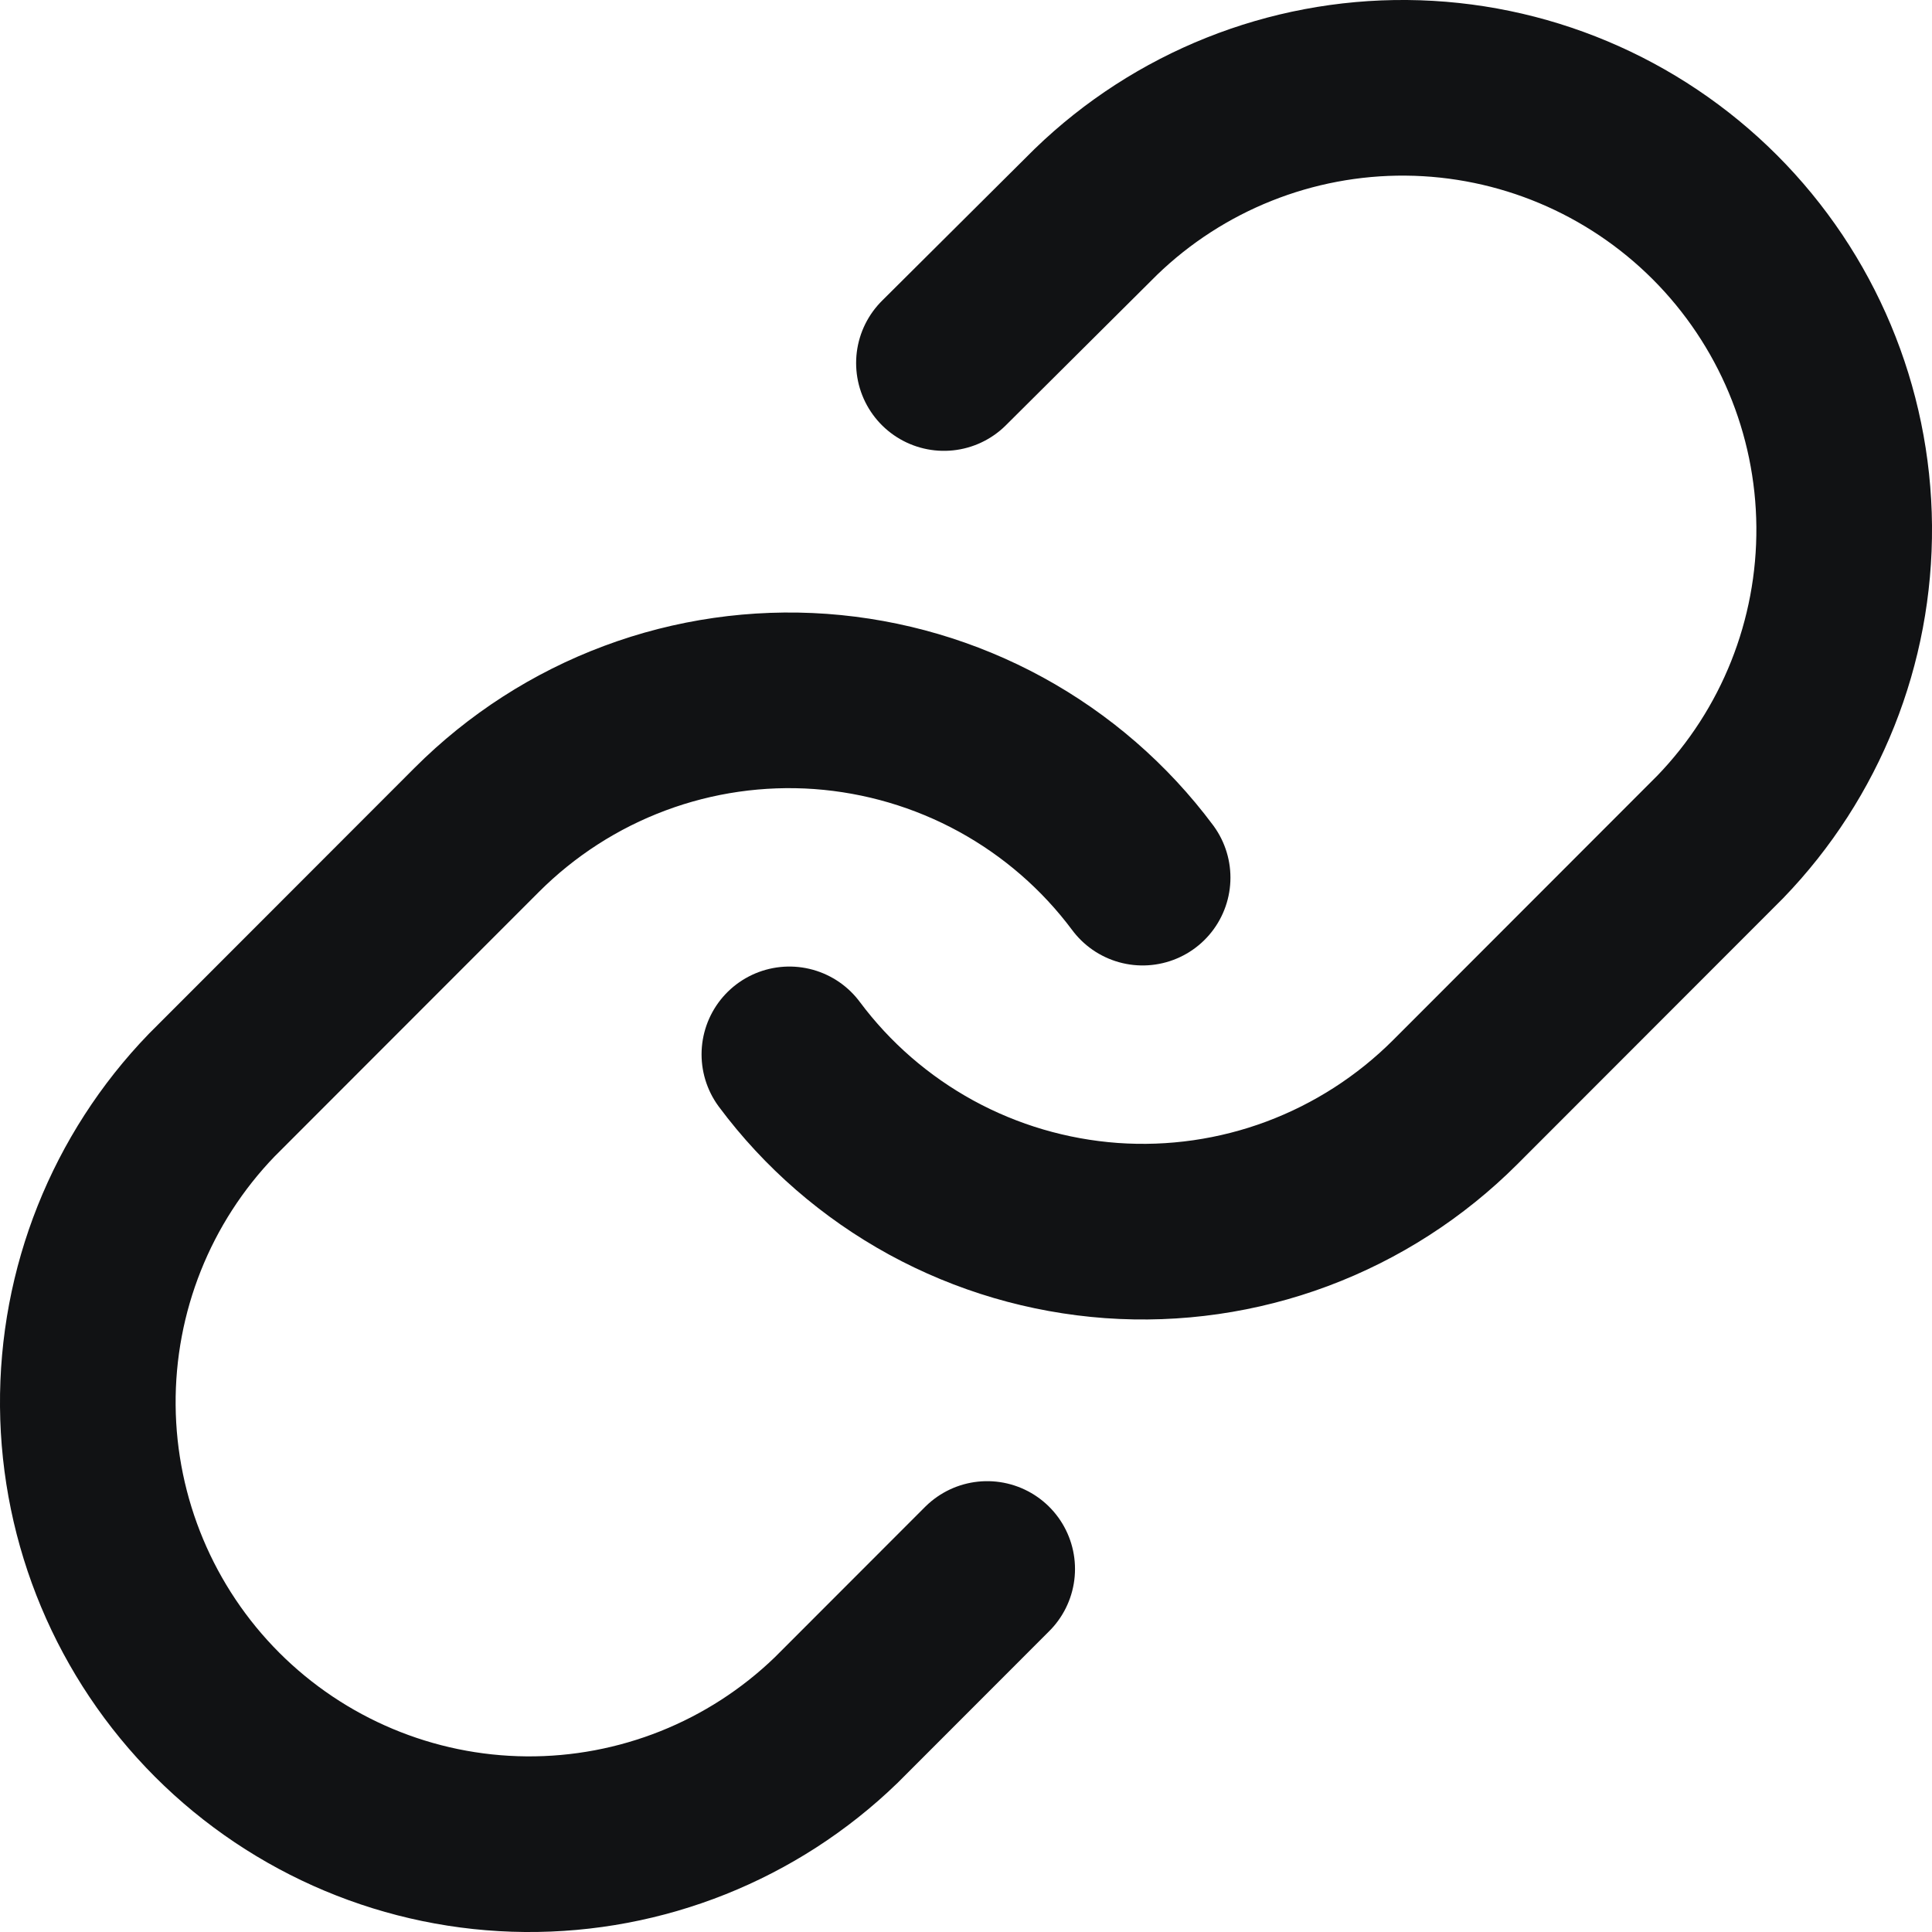
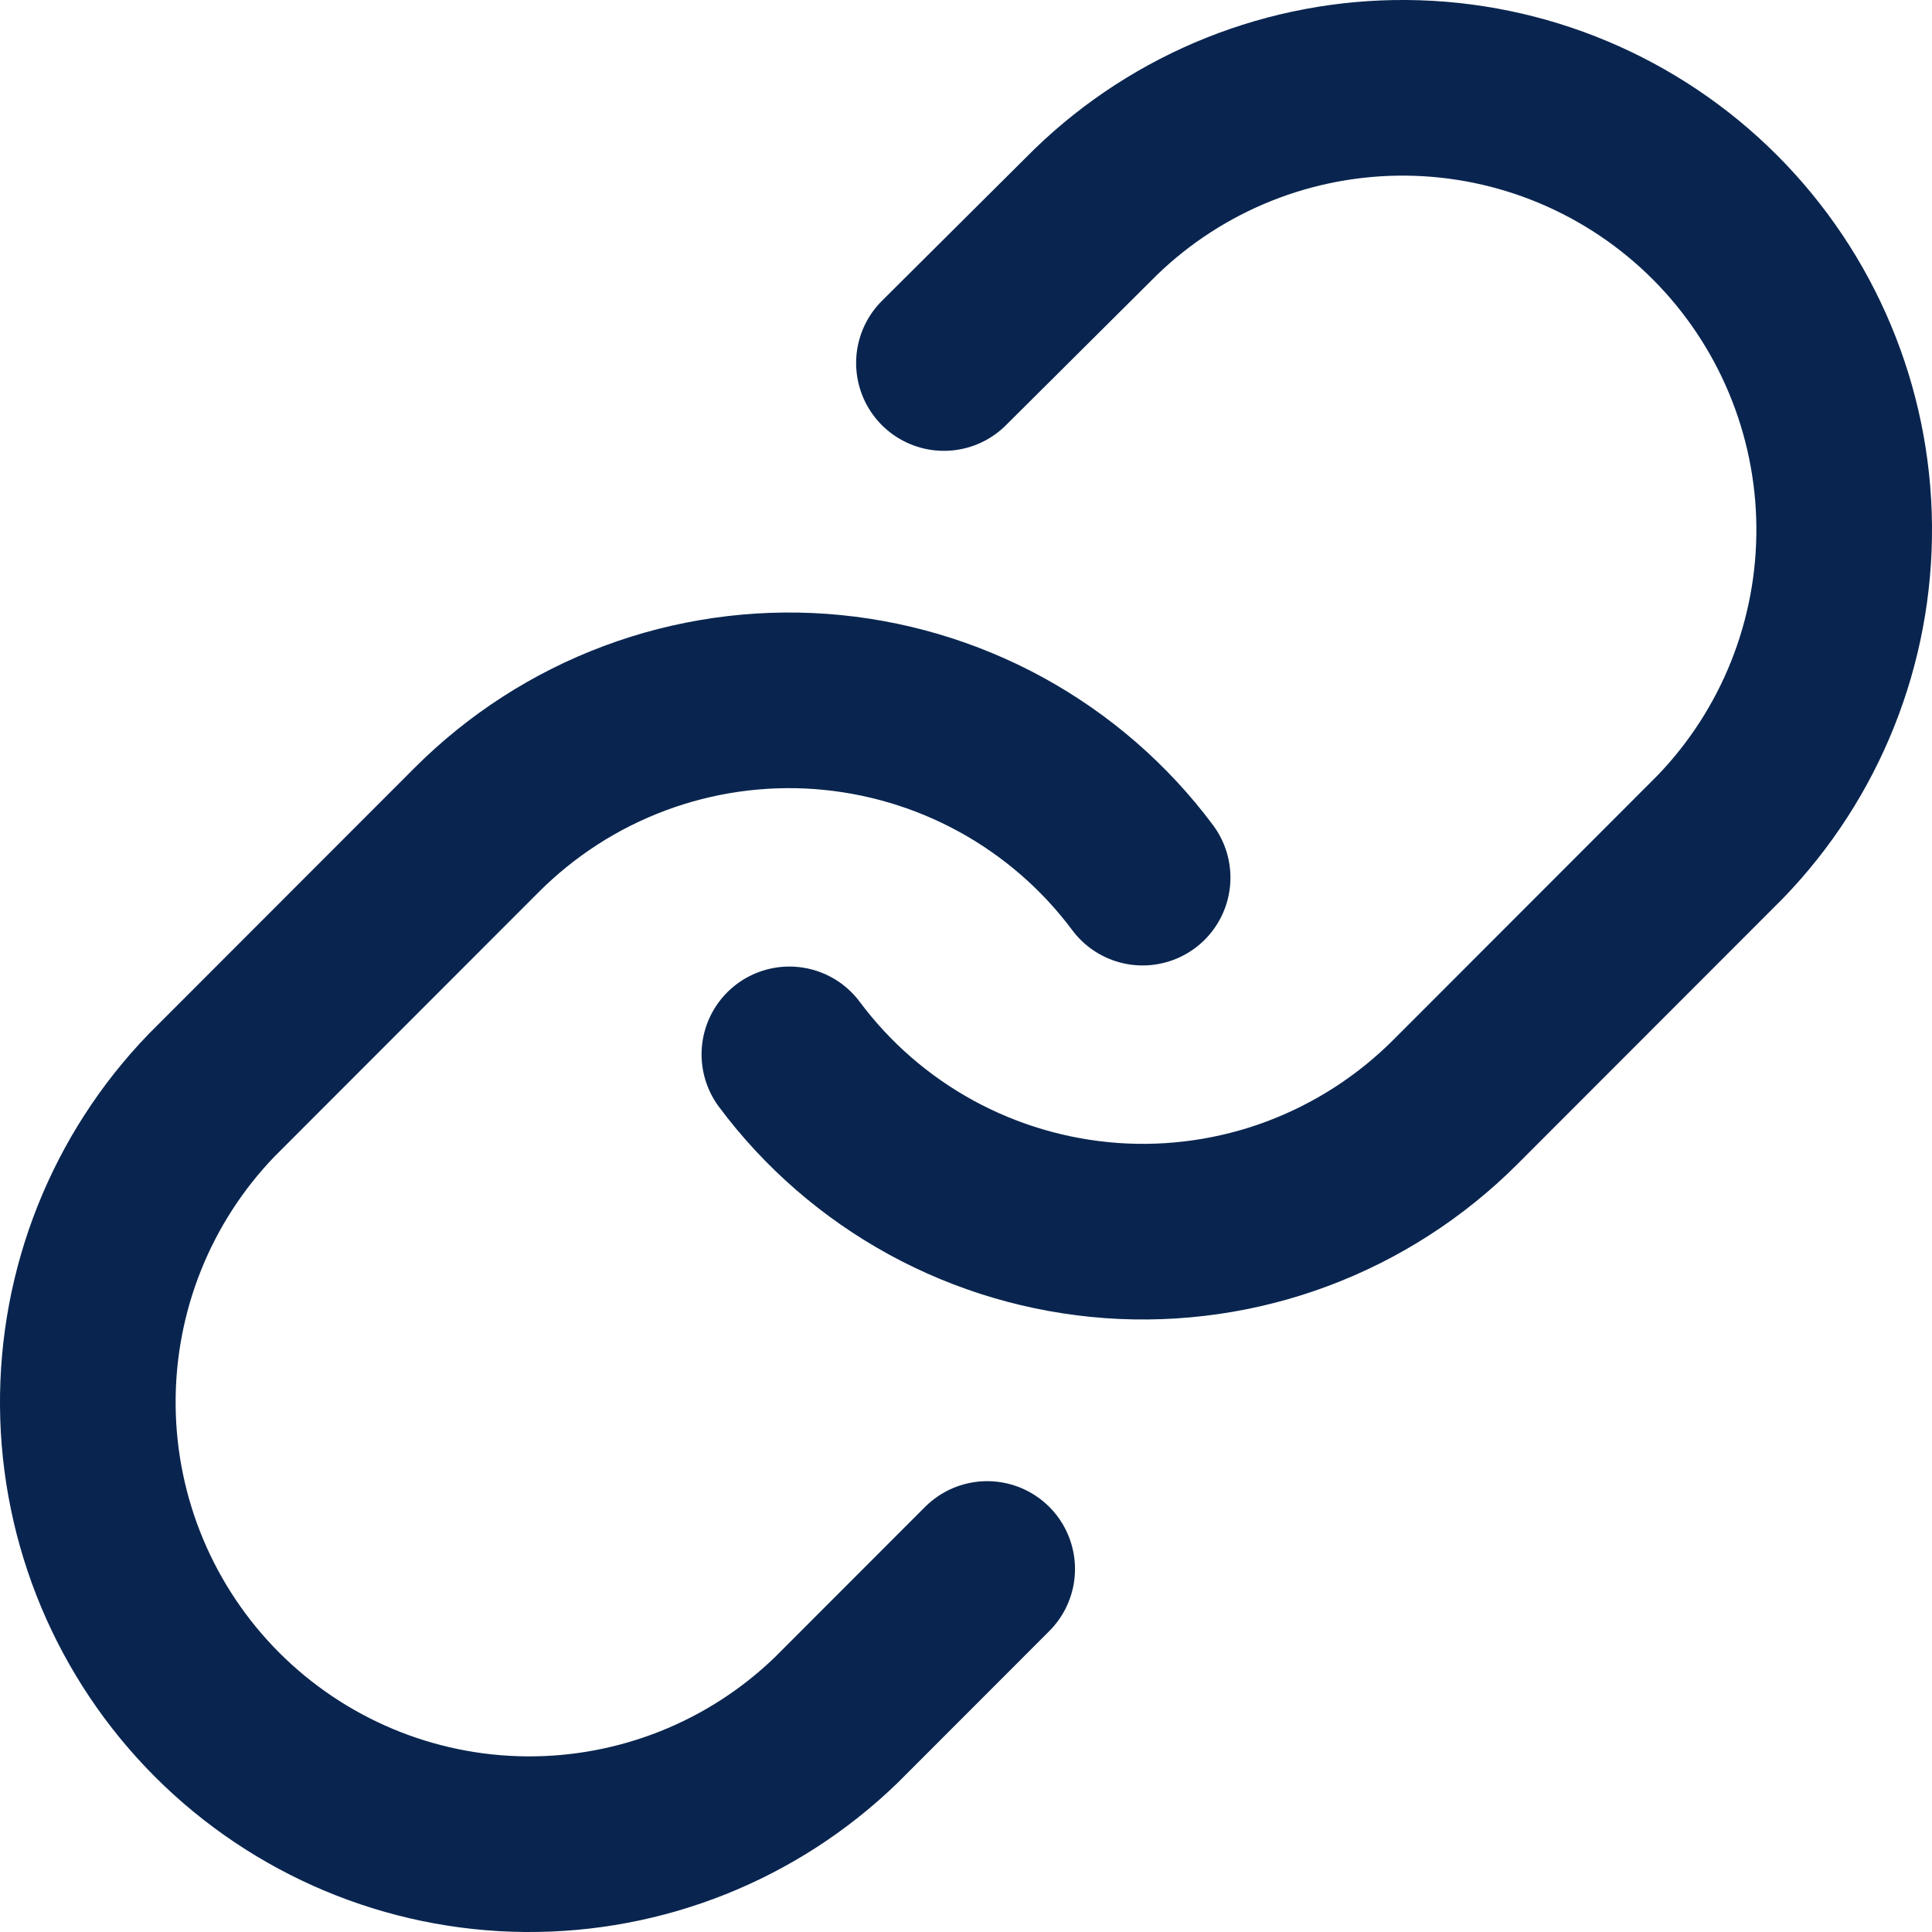
<svg xmlns="http://www.w3.org/2000/svg" preserveAspectRatio="none" overflow="visible" style="display: block;" width="17.6" height="17.6" viewBox="0 0 17.6 17.6" fill="none">
-   <path id="Vector" d="M7.191 9.605C7.536 10.068 7.977 10.45 8.483 10.727C8.99 11.004 9.549 11.168 10.125 11.21C10.7 11.251 11.278 11.168 11.818 10.966C12.358 10.764 12.849 10.448 13.257 10.04L15.671 7.624C16.404 6.865 16.809 5.848 16.8 4.792C16.791 3.736 16.368 2.726 15.622 1.979C14.876 1.233 13.867 0.809 12.812 0.8C11.758 0.791 10.741 1.197 9.983 1.93L8.599 3.307M10.409 7.995C10.064 7.532 9.623 7.15 9.117 6.873C8.61 6.596 8.051 6.432 7.475 6.39C6.9 6.349 6.322 6.432 5.782 6.634C5.241 6.836 4.751 7.152 4.343 7.56L1.929 9.976C1.196 10.735 0.791 11.752 0.8 12.808C0.809 13.864 1.232 14.874 1.978 15.621C2.724 16.367 3.733 16.791 4.788 16.8C5.843 16.809 6.859 16.403 7.617 15.67L8.993 14.293" stroke-width="1.6" stroke-linecap="round" stroke="#111214" />
+   <path id="Vector" d="M7.191 9.605C7.536 10.068 7.977 10.45 8.483 10.727C8.99 11.004 9.549 11.168 10.125 11.21C10.7 11.251 11.278 11.168 11.818 10.966C12.358 10.764 12.849 10.448 13.257 10.04L15.671 7.624C16.404 6.865 16.809 5.848 16.8 4.792C16.791 3.736 16.368 2.726 15.622 1.979C14.876 1.233 13.867 0.809 12.812 0.8C11.758 0.791 10.741 1.197 9.983 1.93L8.599 3.307M10.409 7.995C10.064 7.532 9.623 7.15 9.117 6.873C8.61 6.596 8.051 6.432 7.475 6.39C6.9 6.349 6.322 6.432 5.782 6.634C5.241 6.836 4.751 7.152 4.343 7.56L1.929 9.976C1.196 10.735 0.791 11.752 0.8 12.808C0.809 13.864 1.232 14.874 1.978 15.621C2.724 16.367 3.733 16.791 4.788 16.8C5.843 16.809 6.859 16.403 7.617 15.67L8.993 14.293" stroke-width="1.6" stroke-linecap="round" stroke="#09254f" />
</svg>
